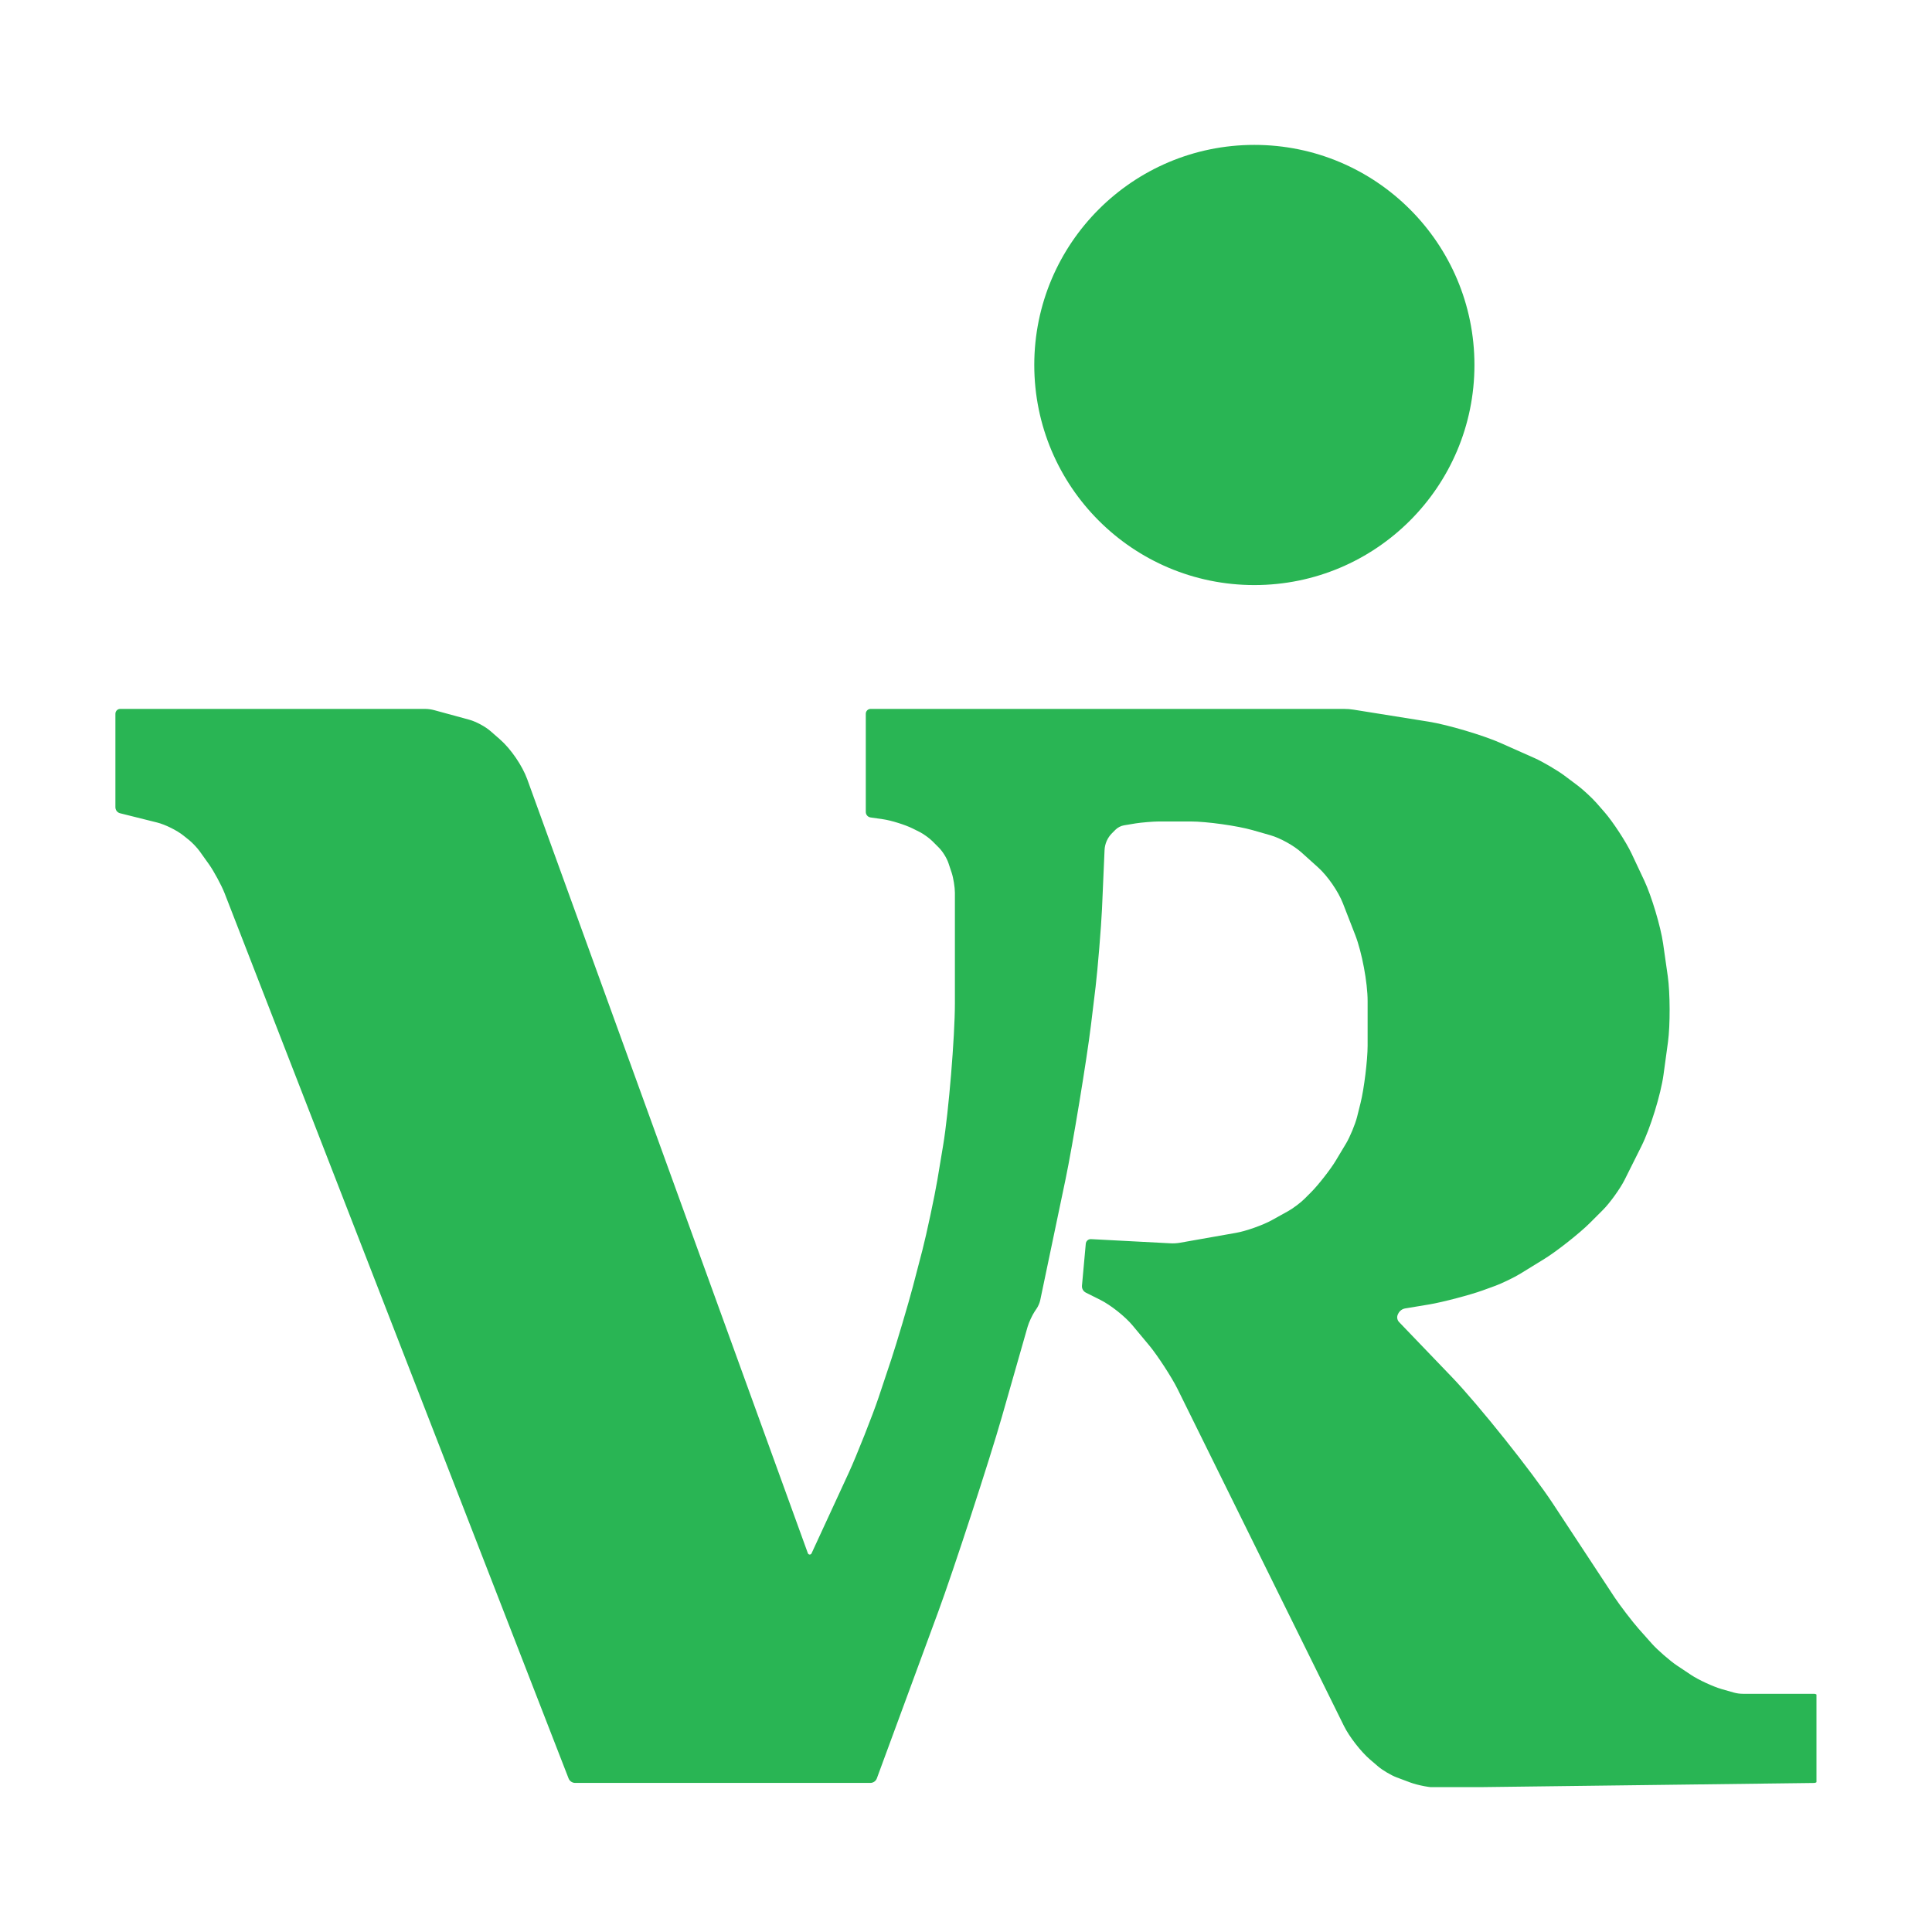
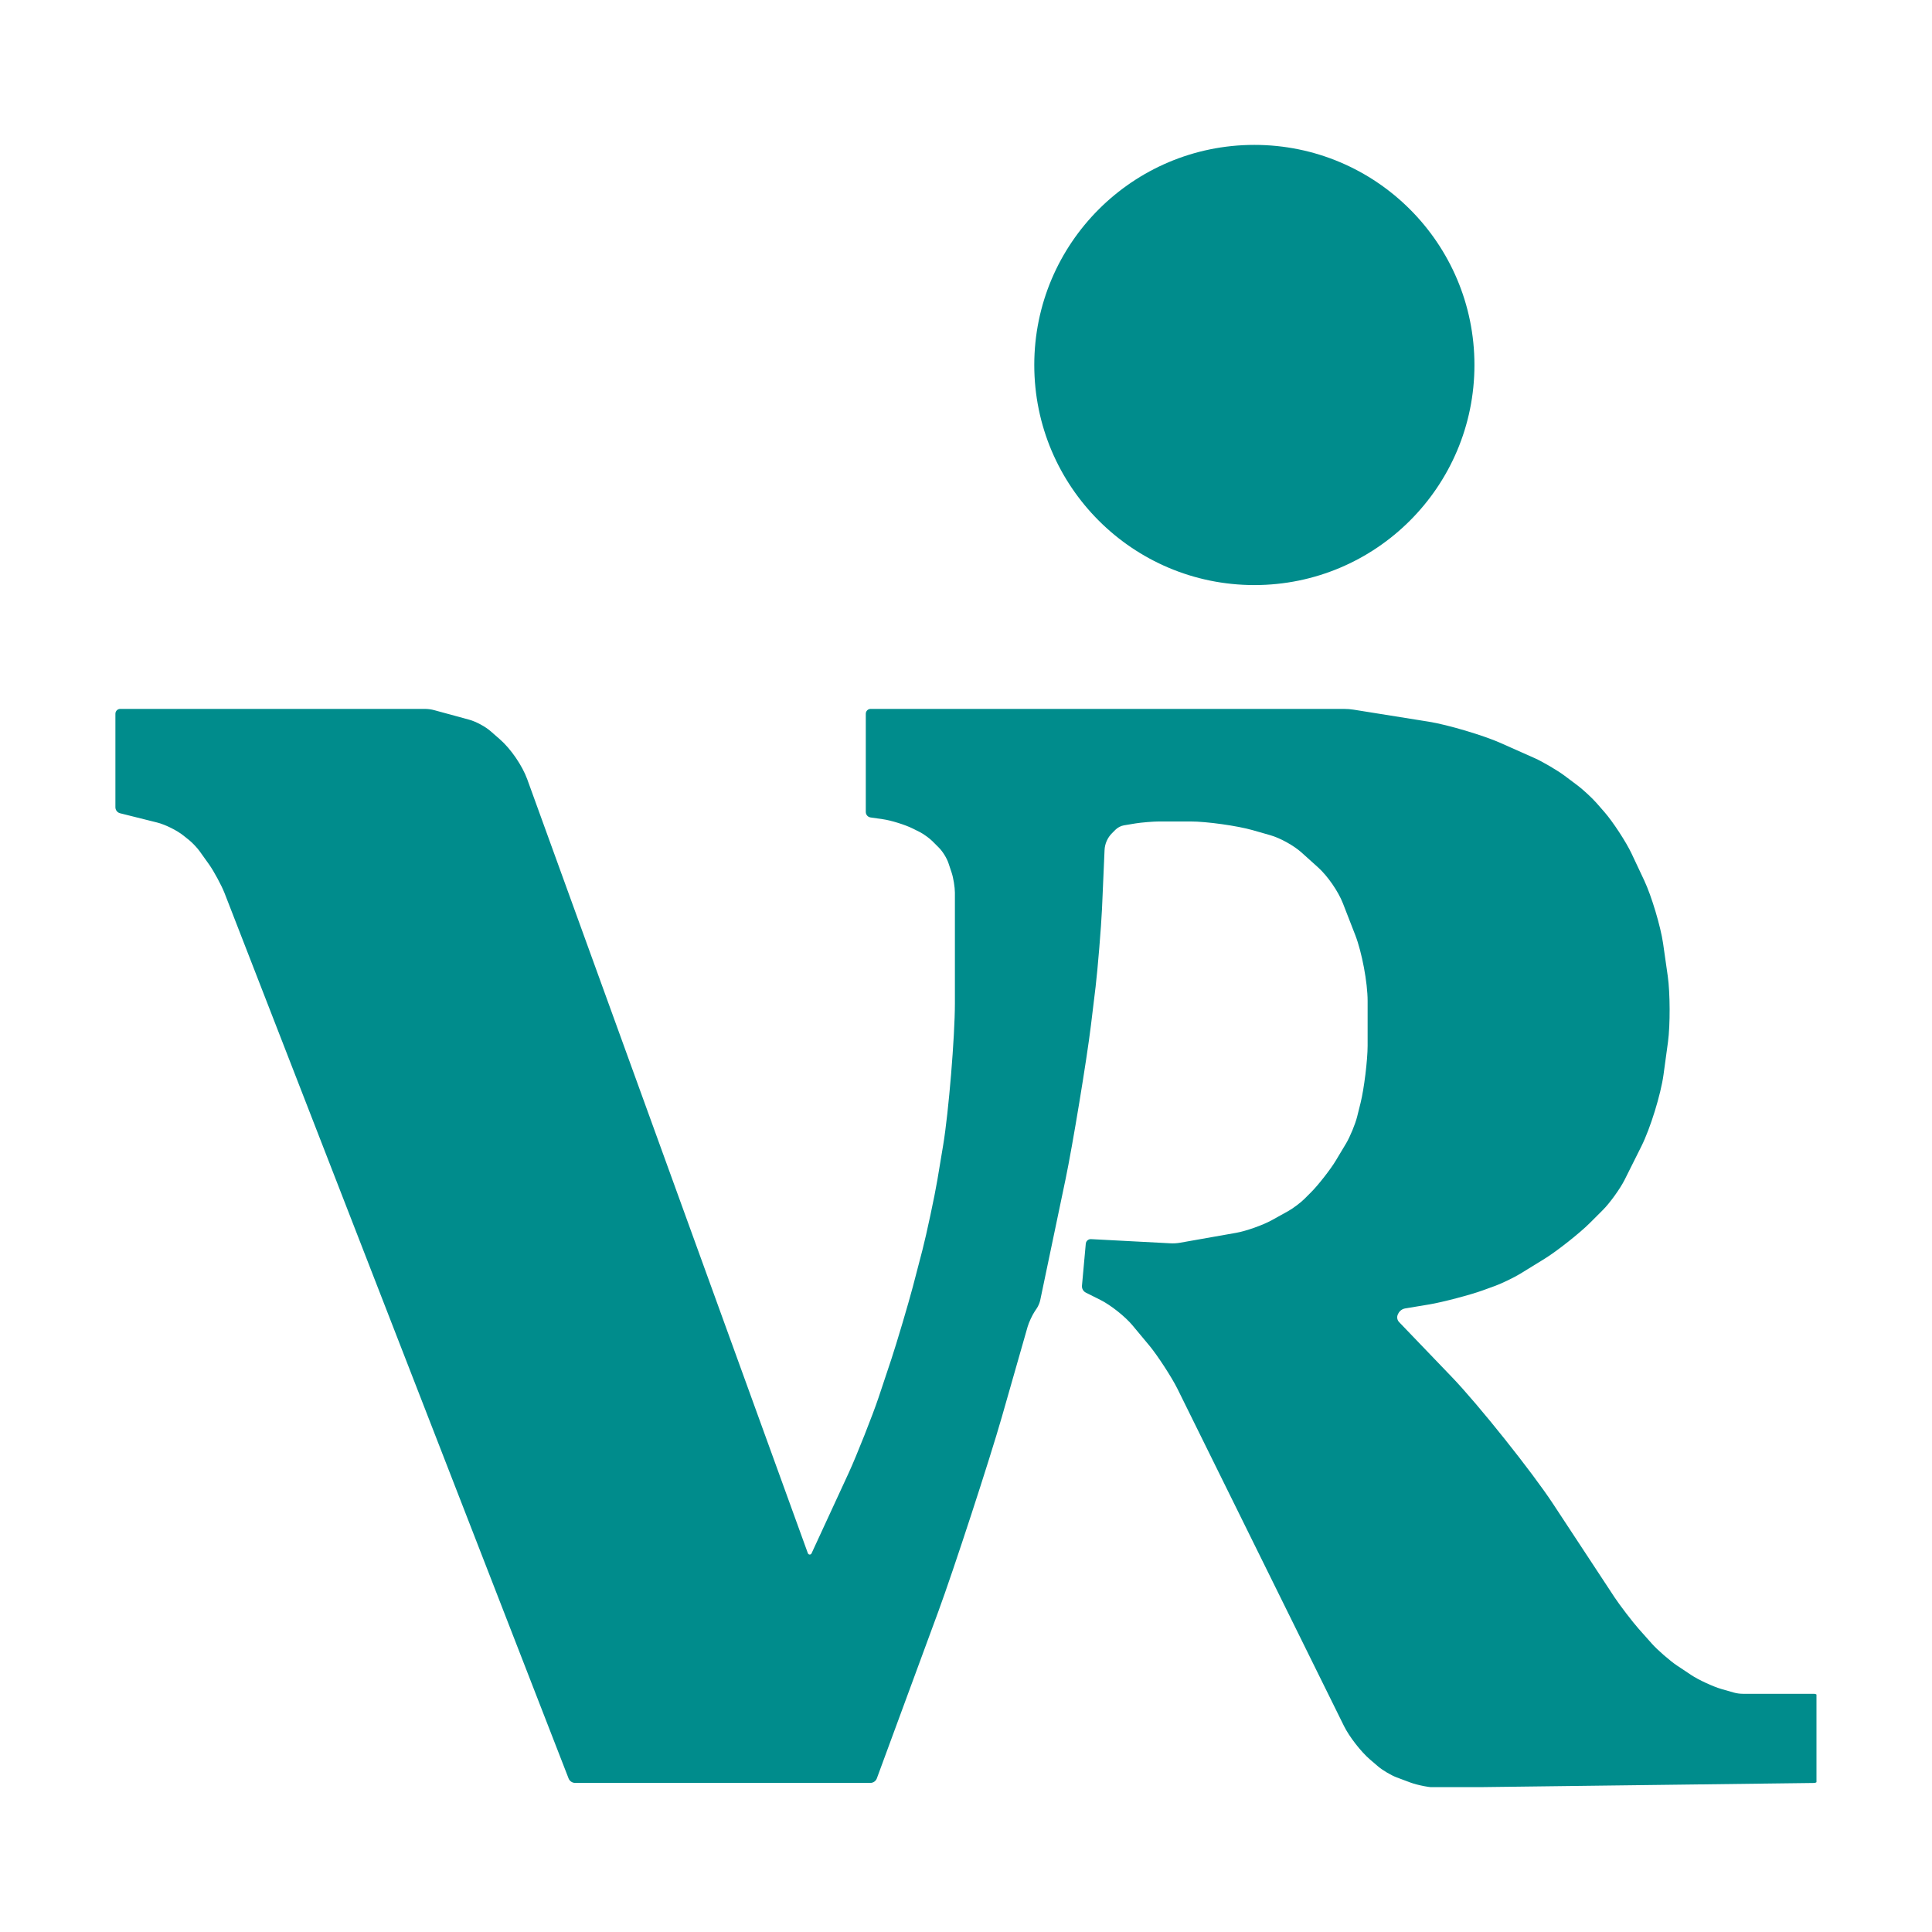
<svg xmlns="http://www.w3.org/2000/svg" width="2000" zoomAndPan="magnify" viewBox="0 0 1500 1500" height="2000" preserveAspectRatio="xMidYMid meet" version="1.0">
  <defs>
    <clipPath id="5b6541665b">
      <path d="M 0.598 438.395 L 1324 438.395 L 1324 1275.68 L 0.598 1275.68 Z M 0.598 438.395 " clip-rule="nonzero" />
    </clipPath>
    <clipPath id="b47628baad">
      <path d="M 0.598 442.145 L 0.598 514.75 C 0.598 516.957 2.098 518.875 4.234 519.41 L 32.98 526.598 C 39.285 528.176 48.32 532.648 53.395 536.707 L 57.945 540.348 C 60.246 542.188 64.176 546.336 65.887 548.734 L 73.293 559.105 C 76.969 564.25 83.031 575.473 85.32 581.359 L 352.441 1268.75 C 353.262 1270.855 355.289 1272.246 357.551 1272.246 L 586.73 1272.246 C 588.984 1272.246 591 1270.84 591.777 1268.727 L 639.457 1139.316 C 651.266 1107.262 679.41 1021.074 688.797 988.227 L 708.84 918.07 C 709.773 914.809 712.402 909.121 714.285 906.297 L 716.105 903.566 C 717.094 902.086 718.234 899.363 718.598 897.621 L 738.301 803.496 C 743.68 777.797 754.82 710.246 757.98 684.18 L 761.621 654.141 C 763.191 641.207 766.012 606.883 766.578 593.867 L 768.57 548.066 C 768.785 543.105 770.855 538.398 774.367 534.887 L 777.098 532.156 C 778.773 530.48 781.301 529.18 783.637 528.789 L 792.656 527.289 C 796.844 526.59 806.574 525.785 810.82 525.785 L 835.379 525.785 C 847.805 525.785 871.602 529.117 883.551 532.531 L 897.23 536.441 C 904.969 538.648 915.512 544.488 921.492 549.867 L 934.41 561.496 C 941.762 568.113 950.039 580.098 953.625 589.316 L 963.223 613.992 C 968.383 627.27 972.816 650.891 972.816 665.137 L 972.816 699.895 C 972.816 711.02 970.051 733.469 967.355 744.262 L 964.625 755.184 C 963.227 760.777 959.066 770.82 956.098 775.762 L 947.992 789.273 C 944.066 795.816 934.516 808.047 929.121 813.445 L 923.66 818.906 C 920.895 821.672 914.863 826.223 911.445 828.121 L 898.434 835.348 C 891.605 839.141 878.465 843.805 870.77 845.16 L 827.219 852.848 C 824.762 853.281 822.266 853.434 819.777 853.301 L 758.086 850.055 C 755.992 849.945 754.191 851.508 754 853.594 L 751.039 886.176 C 750.832 888.43 752.031 890.578 754.051 891.59 L 765.262 897.195 C 773.301 901.215 784.5 910.082 790.254 916.988 L 803.246 932.578 C 809.625 940.23 820.816 957.441 825.227 966.371 L 954.461 1228.066 C 958.539 1236.328 967.641 1248.043 974.637 1254.039 L 981.008 1259.5 C 984.391 1262.402 991.066 1266.344 995.238 1267.91 L 1005.875 1271.898 C 1011.598 1274.043 1021.758 1276.062 1027.871 1275.938 L 1319.348 1272.293 C 1321.43 1272.266 1323.098 1270.574 1323.098 1268.496 L 1323.098 1206.812 C 1323.098 1205.816 1322.703 1204.863 1322 1204.16 C 1321.297 1203.457 1320.344 1203.062 1319.348 1203.062 L 1264.227 1203.062 C 1261.738 1203.062 1259.262 1202.715 1256.871 1202.031 L 1247.73 1199.418 C 1241.141 1197.535 1229.664 1192.227 1223.961 1188.426 L 1213.09 1181.18 C 1207.672 1177.57 1197.859 1169.031 1193.535 1164.164 L 1183.312 1152.664 C 1178.641 1147.41 1168.488 1134.172 1164.629 1128.301 L 1116.73 1055.5 C 1100.395 1030.668 1058.945 978.719 1038.359 957.273 L 997.262 914.465 C 995.703 912.844 995.336 910.418 996.34 908.406 L 996.629 907.832 C 997.68 905.723 999.68 904.246 1002.004 903.859 L 1020.98 900.699 C 1030.887 899.047 1052.586 893.344 1062.027 889.91 L 1072.039 886.27 C 1076.832 884.527 1086.785 879.719 1091.129 877.043 L 1110.262 865.273 C 1119.633 859.504 1137.492 845.398 1145.273 837.613 L 1155.539 827.352 C 1160.891 822 1168.91 810.871 1172.297 804.102 L 1185.434 777.824 C 1192.312 764.066 1200.465 737.672 1202.543 722.43 L 1206.023 696.934 C 1207.781 684.039 1207.699 658.844 1205.859 645.961 L 1202.219 620.465 C 1200.348 607.387 1193.234 583.621 1187.609 571.664 L 1177.688 550.578 C 1173.512 541.711 1163.152 525.875 1156.699 518.5 L 1150.328 511.219 C 1147.266 507.719 1139.934 500.922 1136.215 498.129 L 1125.52 490.109 C 1120.312 486.203 1108.559 479.301 1102.609 476.66 L 1075.945 464.809 C 1062.633 458.891 1034.855 450.652 1020.473 448.348 L 961.953 438.984 C 959.488 438.59 956.996 438.395 954.5 438.395 L 586.949 438.395 C 585.957 438.395 585 438.789 584.297 439.492 C 583.594 440.195 583.199 441.148 583.199 442.145 L 583.199 518.395 C 583.199 520.543 584.781 522.367 586.91 522.672 L 596.598 524.059 C 602.902 524.957 613.918 528.398 619.613 531.246 L 625.074 533.977 C 627.922 535.402 632.602 538.773 634.855 541.027 L 639.977 546.148 C 642.891 549.062 646.09 554.242 647.395 558.148 L 649.887 565.633 C 651.188 569.535 652.383 576.898 652.383 581.012 L 652.383 667.039 C 652.383 692.754 647.508 751.668 643.281 777.031 L 638.73 804.34 C 636.746 816.238 630.234 846.773 627.188 858.441 L 619.758 886.922 C 616.59 899.062 606.992 931.418 603.023 943.324 L 593.109 973.059 C 588.715 986.246 575.891 1018.625 570.066 1031.25 L 541.074 1094.059 C 540.812 1094.625 540.234 1094.98 539.609 1094.953 C 538.984 1094.926 538.438 1094.527 538.227 1093.938 L 320.344 493 C 316.512 482.438 307.637 469.461 299.18 462.062 L 291.898 455.691 C 287.785 452.09 280.551 448.211 275.281 446.77 L 248.18 439.379 C 245.777 438.727 243.301 438.395 240.812 438.395 L 4.348 438.395 C 3.352 438.395 2.398 438.789 1.695 439.492 C 0.992 440.195 0.598 441.148 0.598 442.145 Z M 0.598 442.145 " clip-rule="nonzero" />
    </clipPath>
    <clipPath id="f2b622ed84">
      <path d="M 0.598 0.395 L 1322 0.395 L 1322 837.68 L 0.598 837.68 Z M 0.598 0.395 " clip-rule="nonzero" />
    </clipPath>
    <clipPath id="b2a6fe8125">
      <path d="M 0.598 4.145 L 0.598 76.75 C 0.598 78.957 2.098 80.875 4.234 81.41 L 32.98 88.598 C 39.285 90.176 48.32 94.648 53.395 98.707 L 57.945 102.348 C 60.246 104.188 64.176 108.336 65.887 110.734 L 73.293 121.105 C 76.969 126.25 83.031 137.473 85.32 143.359 L 352.441 830.75 C 353.262 832.855 355.289 834.246 357.551 834.246 L 586.73 834.246 C 588.984 834.246 591 832.84 591.777 830.727 L 639.457 701.316 C 651.266 669.262 679.41 583.074 688.797 550.227 L 708.84 480.07 C 709.773 476.809 712.402 471.121 714.285 468.297 L 716.105 465.566 C 717.094 464.086 718.234 461.363 718.598 459.621 L 738.301 365.496 C 743.68 339.797 754.82 272.246 757.98 246.18 L 761.621 216.141 C 763.191 203.207 766.012 168.883 766.578 155.867 L 768.57 110.066 C 768.785 105.105 770.855 100.398 774.367 96.887 L 777.098 94.156 C 778.773 92.48 781.301 91.18 783.637 90.789 L 792.656 89.289 C 796.844 88.59 806.574 87.785 810.82 87.785 L 835.379 87.785 C 847.805 87.785 871.602 91.117 883.551 94.531 L 897.23 98.441 C 904.969 100.648 915.512 106.488 921.492 111.867 L 934.41 123.496 C 941.762 130.113 950.039 142.098 953.625 151.316 L 963.223 175.992 C 968.383 189.27 972.816 212.891 972.816 227.137 L 972.816 261.895 C 972.816 273.02 970.051 295.469 967.355 306.262 L 964.625 317.184 C 963.227 322.777 959.066 332.82 956.098 337.762 L 947.992 351.273 C 944.066 357.816 934.516 370.047 929.121 375.445 L 923.66 380.906 C 920.895 383.672 914.863 388.223 911.445 390.121 L 898.434 397.348 C 891.605 401.141 878.465 405.805 870.77 407.16 L 827.219 414.848 C 824.762 415.281 822.266 415.434 819.777 415.301 L 758.086 412.055 C 755.992 411.945 754.191 413.508 754 415.594 L 751.039 448.176 C 750.832 450.43 752.031 452.578 754.051 453.59 L 765.262 459.195 C 773.301 463.215 784.5 472.082 790.254 478.988 L 803.246 494.578 C 809.625 502.23 820.816 519.441 825.227 528.371 L 954.461 790.066 C 958.539 798.328 967.641 810.043 974.637 816.039 L 981.008 821.5 C 984.391 824.402 991.066 828.344 995.238 829.91 L 1005.875 833.898 C 1011.598 836.043 1021.758 838.062 1027.871 837.938 L 1319.348 834.293 C 1321.43 834.266 1323.098 832.574 1323.098 830.496 L 1323.098 768.812 C 1323.098 767.816 1322.703 766.863 1322 766.16 C 1321.297 765.457 1320.344 765.062 1319.348 765.062 L 1264.227 765.062 C 1261.738 765.062 1259.262 764.715 1256.871 764.031 L 1247.73 761.418 C 1241.141 759.535 1229.664 754.227 1223.961 750.426 L 1213.09 743.18 C 1207.672 739.57 1197.859 731.031 1193.535 726.164 L 1183.312 714.664 C 1178.641 709.41 1168.488 696.172 1164.629 690.301 L 1116.73 617.5 C 1100.395 592.668 1058.945 540.719 1038.359 519.273 L 997.262 476.465 C 995.703 474.844 995.336 472.418 996.34 470.406 L 996.629 469.832 C 997.68 467.723 999.68 466.246 1002.004 465.859 L 1020.98 462.699 C 1030.887 461.047 1052.586 455.344 1062.027 451.91 L 1072.039 448.27 C 1076.832 446.527 1086.785 441.719 1091.129 439.043 L 1110.262 427.273 C 1119.633 421.504 1137.492 407.398 1145.273 399.613 L 1155.539 389.352 C 1160.891 384 1168.91 372.871 1172.297 366.102 L 1185.434 339.824 C 1192.312 326.066 1200.465 299.672 1202.543 284.43 L 1206.023 258.934 C 1207.781 246.039 1207.699 220.844 1205.859 207.961 L 1202.219 182.465 C 1200.348 169.387 1193.234 145.621 1187.609 133.664 L 1177.688 112.578 C 1173.512 103.711 1163.152 87.875 1156.699 80.5 L 1150.328 73.219 C 1147.266 69.719 1139.934 62.922 1136.215 60.129 L 1125.52 52.109 C 1120.312 48.203 1108.559 41.301 1102.609 38.66 L 1075.945 26.809 C 1062.633 20.891 1034.855 12.652 1020.473 10.348 L 961.953 0.984 C 959.488 0.59 956.996 0.395 954.5 0.395 L 586.949 0.395 C 585.957 0.395 585 0.789 584.297 1.492 C 583.594 2.195 583.199 3.148 583.199 4.145 L 583.199 80.395 C 583.199 82.543 584.781 84.367 586.91 84.672 L 596.598 86.059 C 602.902 86.957 613.918 90.398 619.613 93.246 L 625.074 95.977 C 627.922 97.402 632.602 100.773 634.855 103.027 L 639.977 108.148 C 642.891 111.062 646.09 116.242 647.395 120.148 L 649.887 127.633 C 651.188 131.535 652.383 138.898 652.383 143.012 L 652.383 229.039 C 652.383 254.754 647.508 313.668 643.281 339.031 L 638.73 366.34 C 636.746 378.238 630.234 408.773 627.188 420.441 L 619.758 448.922 C 616.59 461.062 606.992 493.418 603.023 505.324 L 593.109 535.059 C 588.715 548.246 575.891 580.625 570.066 593.25 L 541.074 656.059 C 540.812 656.625 540.234 656.98 539.609 656.953 C 538.984 656.926 538.438 656.527 538.227 655.938 L 320.344 55 C 316.512 44.438 307.637 31.461 299.18 24.062 L 291.898 17.691 C 287.785 14.09 280.551 10.211 275.281 8.77 L 248.18 1.379 C 245.777 0.727 243.301 0.395 240.812 0.395 L 4.348 0.395 C 3.352 0.395 2.398 0.789 1.695 1.492 C 0.992 2.195 0.598 3.148 0.598 4.145 Z M 0.598 4.145 " clip-rule="nonzero" />
    </clipPath>
    <clipPath id="e9575e6d7b">
      <rect x="0" width="1324" y="0" height="838" />
    </clipPath>
    <clipPath id="c4c28ec1fb">
      <path d="M 714.008 0.496 L 1055.754 0.496 L 1055.754 342.246 L 714.008 342.246 Z M 714.008 0.496 " clip-rule="nonzero" />
    </clipPath>
    <clipPath id="c0473d4da8">
      <path d="M 884.879 0.496 C 790.508 0.496 714.008 77 714.008 171.371 C 714.008 265.742 790.508 342.246 884.879 342.246 C 979.25 342.246 1055.754 265.742 1055.754 171.371 C 1055.754 77 979.25 0.496 884.879 0.496 Z M 884.879 0.496 " clip-rule="nonzero" />
    </clipPath>
    <clipPath id="14f464123e">
      <path d="M 0.008 0.496 L 341.754 0.496 L 341.754 342.246 L 0.008 342.246 Z M 0.008 0.496 " clip-rule="nonzero" />
    </clipPath>
    <clipPath id="669f6f74be">
      <path d="M 170.879 0.496 C 76.508 0.496 0.008 77 0.008 171.371 C 0.008 265.742 76.508 342.246 170.879 342.246 C 265.25 342.246 341.754 265.742 341.754 171.371 C 341.754 77 265.25 0.496 170.879 0.496 Z M 170.879 0.496 " clip-rule="nonzero" />
    </clipPath>
    <clipPath id="34e2274d91">
      <rect x="0" width="342" y="0" height="343" />
    </clipPath>
    <clipPath id="77d082fc03">
      <rect x="0" width="1325" y="0" height="1276" />
    </clipPath>
  </defs>
  <g transform="matrix(1, 0, 0, 1, 89, 112)">
    <g clip-path="url(#77d082fc03)">
      <g clip-path="url(#5b6541665b)">
        <g clip-path="url(#b47628baad)">
          <g transform="matrix(1, 0, 0, 1, 0.000000000000014211, 438)">
            <g clip-path="url(#e9575e6d7b)">
              <g clip-path="url(#f2b622ed84)">
                <g clip-path="url(#b2a6fe8125)">
-                   <path fill="#29b554" d="M 0.598 0.395 L 1321.305 0.395 L 1321.305 837.504 L 0.598 837.504 Z M 0.598 0.395 " fill-opacity="1" fill-rule="nonzero" />
+                   <path fill="#008c8c" d="M 0.598 0.395 L 1321.305 0.395 L 1321.305 837.504 L 0.598 837.504 Z M 0.598 0.395 " fill-opacity="1" fill-rule="nonzero" />
                </g>
              </g>
            </g>
          </g>
        </g>
      </g>
      <g clip-path="url(#c4c28ec1fb)">
        <g clip-path="url(#c0473d4da8)">
          <g transform="matrix(1, 0, 0, 1, 714, 0.000000000000113687)">
            <g clip-path="url(#34e2274d91)">
              <g clip-path="url(#14f464123e)">
                <g clip-path="url(#669f6f74be)">
-                   <path fill="#29b554" d="M 0.008 0.496 L 341.754 0.496 L 341.754 342.246 L 0.008 342.246 Z M 0.008 0.496 " fill-opacity="1" fill-rule="nonzero" />
+                   <path fill="#008c8c" d="M 0.008 0.496 L 341.754 0.496 L 341.754 342.246 L 0.008 342.246 Z M 0.008 0.496 " fill-opacity="1" fill-rule="nonzero" />
                </g>
              </g>
            </g>
          </g>
        </g>
      </g>
    </g>
  </g>
</svg>
